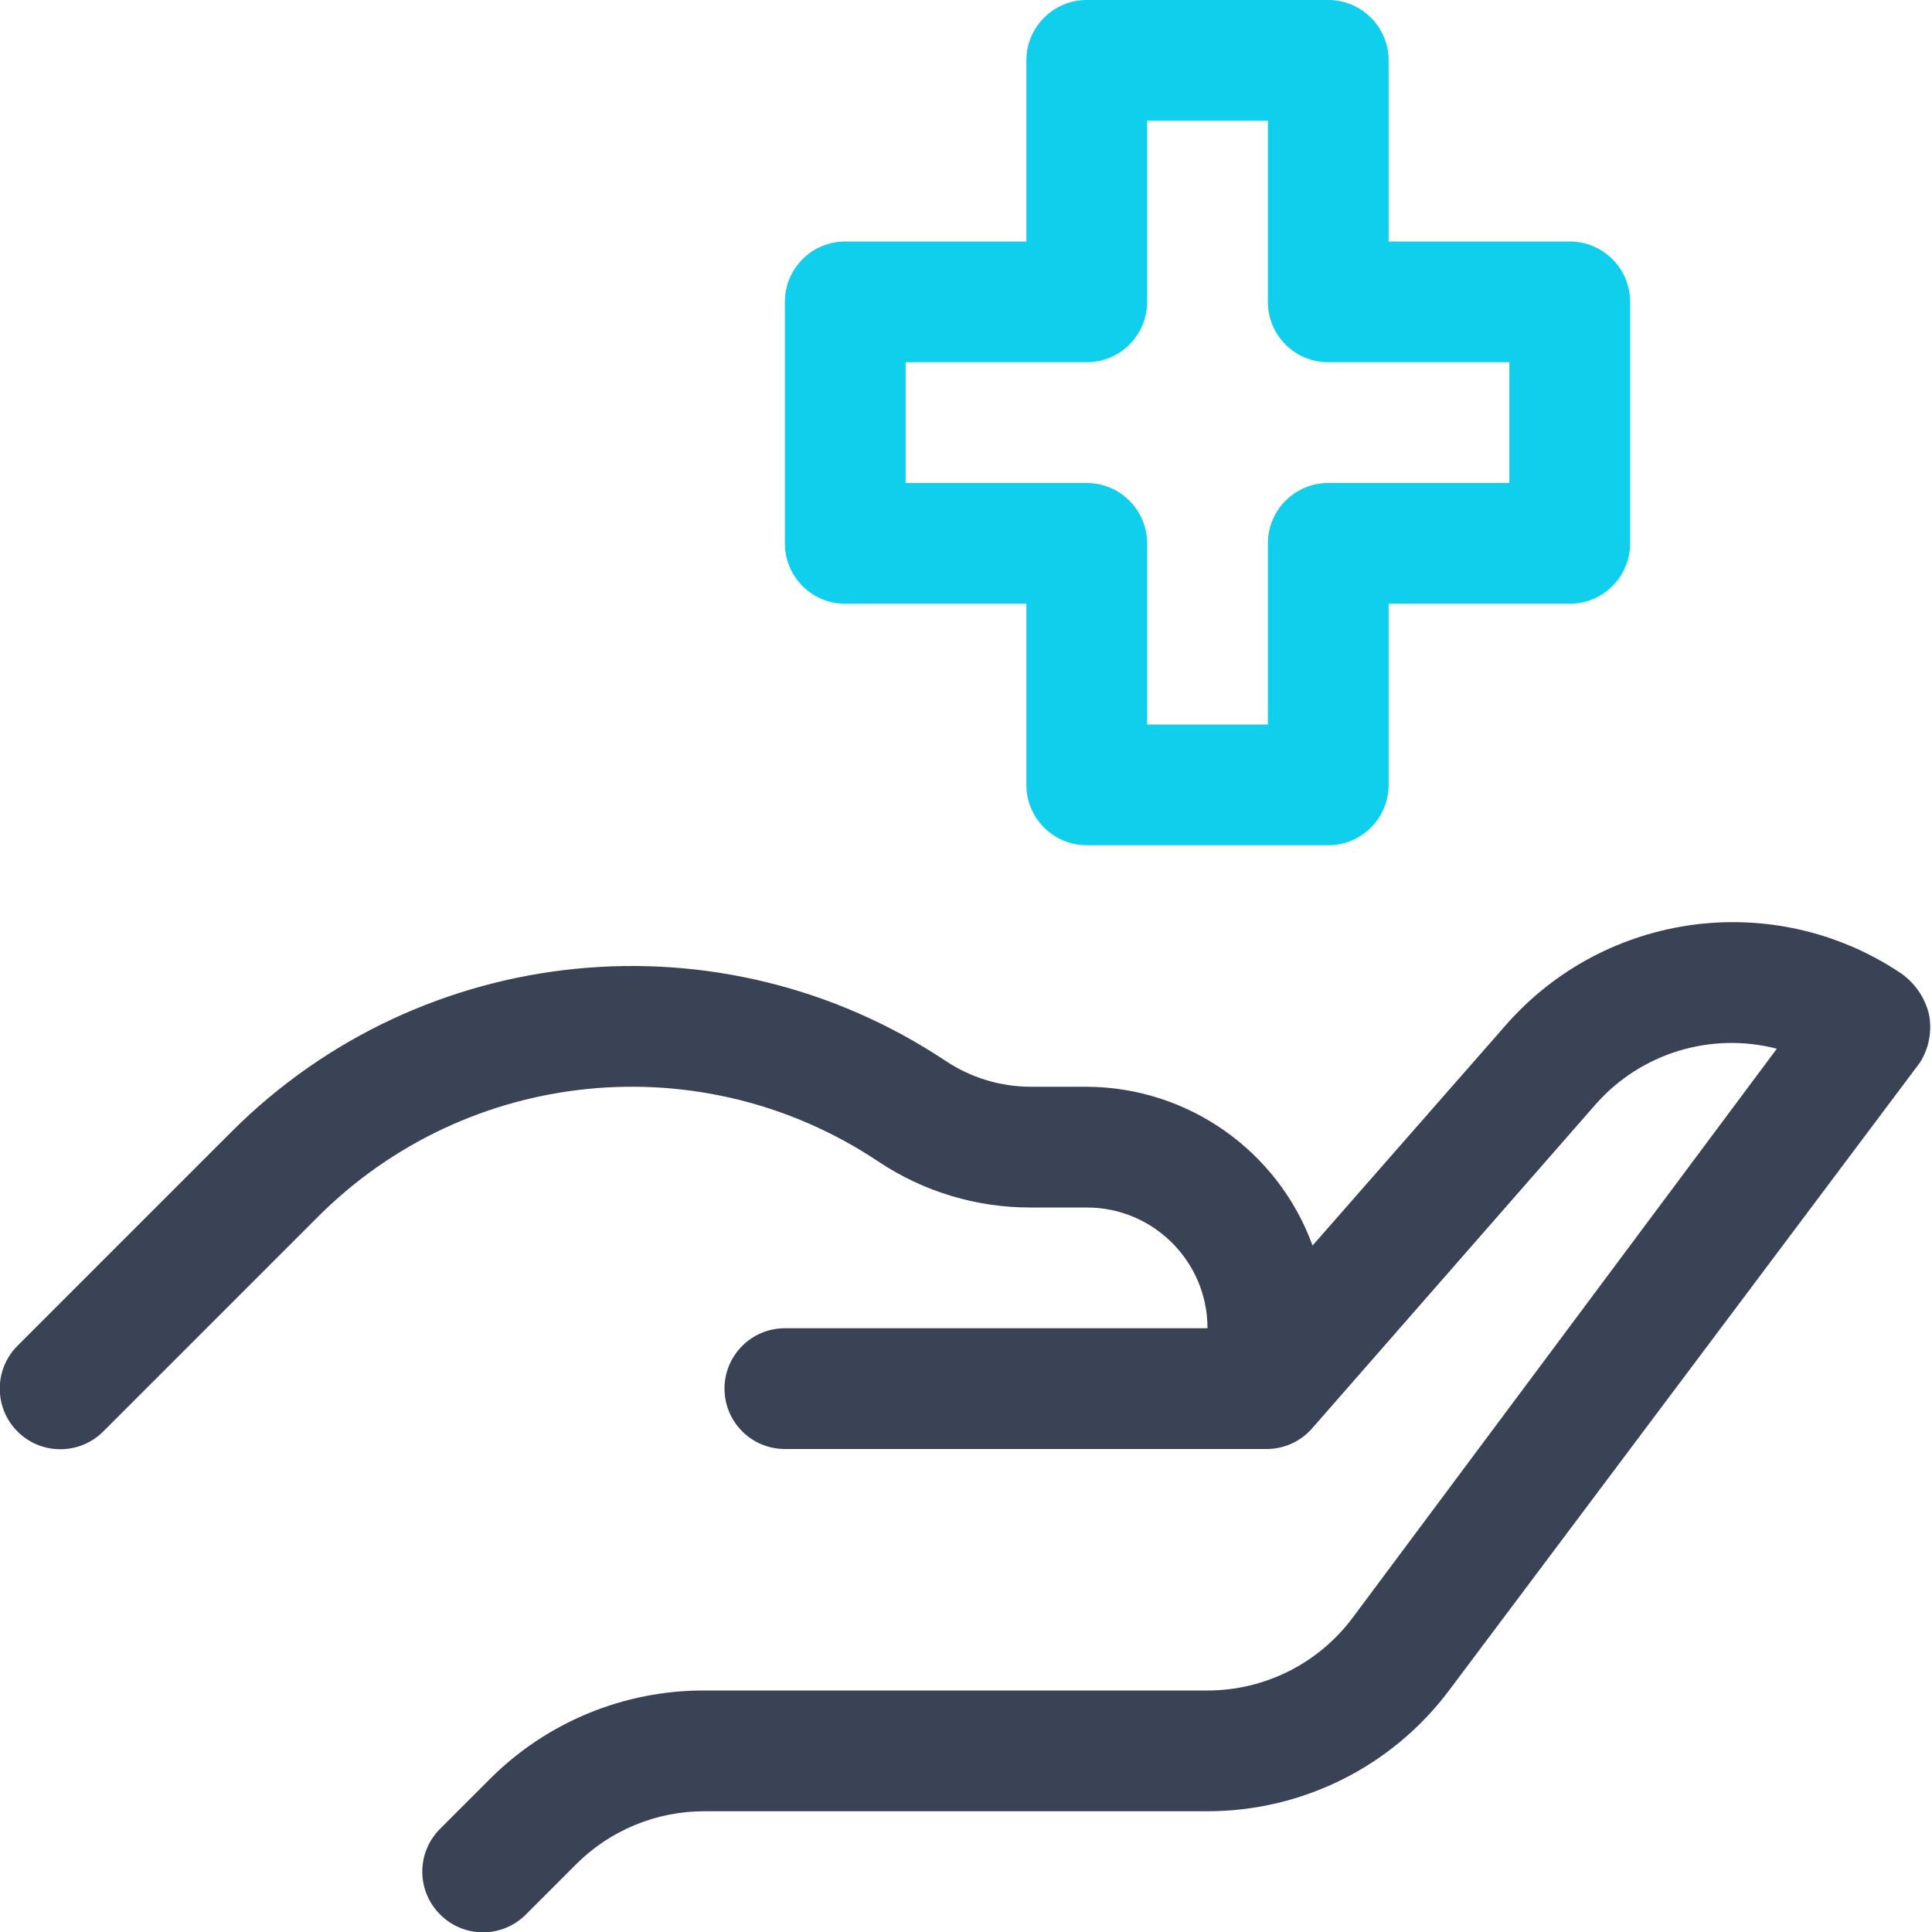
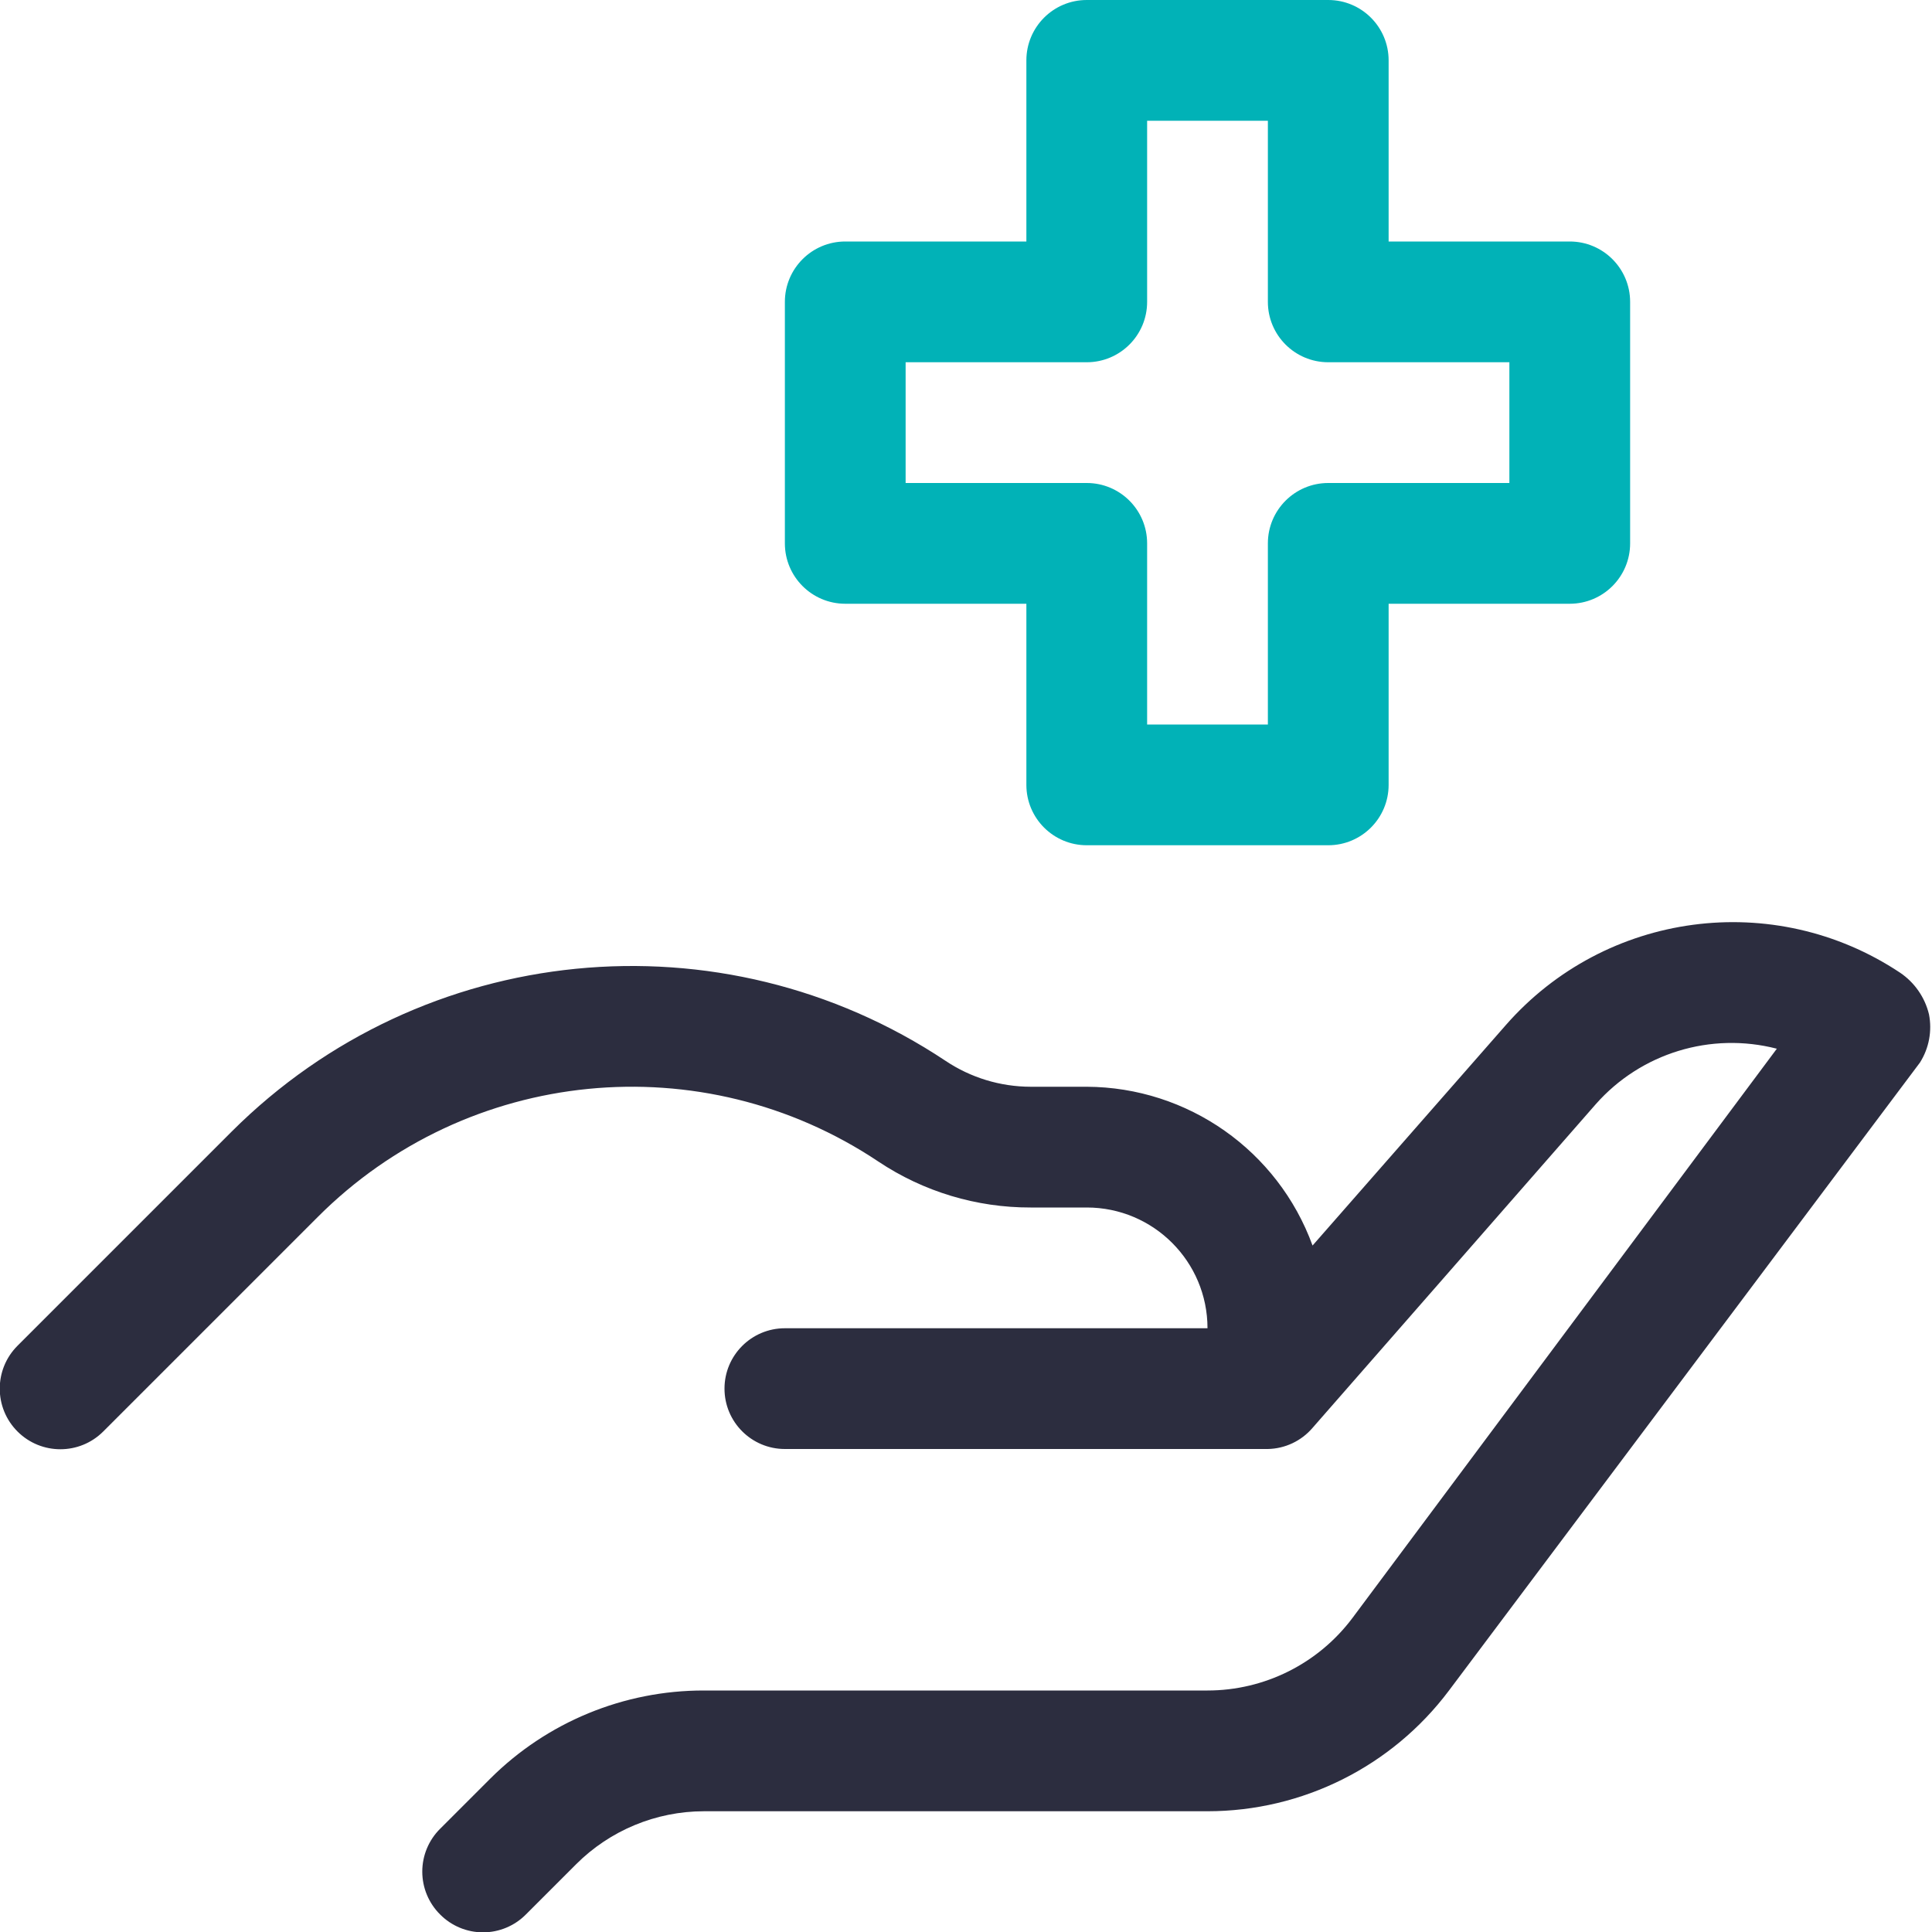
<svg xmlns="http://www.w3.org/2000/svg" width="800px" height="800px" viewBox="0 0 32 32" fill="#000000">
  <g id="SVGRepo_bgCarrier" stroke-width="0" />
  <g id="SVGRepo_tracerCarrier" stroke-linecap="round" stroke-linejoin="round" />
  <g id="SVGRepo_iconCarrier">
    <defs>
-       <style>.cls-1{fill:#3A4256;}.cls-2{fill:#0FCFEC;}</style>
+       <style>.cls-1{fill:#2C2D3F;}.cls-2{fill:#01B2B7;}</style>
    </defs>
    <g data-name="34. Health Care" id="_34._Health_Care">
      <path class="cls-1" d="M31.47,16.11a5,5,0,0,0-6.53.87l-3.2,3.65A4,4,0,0,0,18,18h-.93a2.54,2.54,0,0,1-1.41-.43A9.38,9.38,0,0,0,3.84,18.74L.29,22.29a1,1,0,0,0,1.42,1.42l3.55-3.55a7.35,7.35,0,0,1,9.29-.92,4.52,4.52,0,0,0,2.52.76H18a2,2,0,0,1,2,2H13a1,1,0,0,0,0,2h8a1,1,0,0,0,.74-.35h0l4.69-5.36a3,3,0,0,1,3-.92L22.4,26.8A3,3,0,0,1,20,28H11.66a5,5,0,0,0-3.54,1.46l-.83.83a1,1,0,0,0,0,1.42,1,1,0,0,0,1.42,0l.83-.83A3,3,0,0,1,11.66,30H20a5,5,0,0,0,4-2l7.8-10.4a1.1,1.1,0,0,0,.15-.8A1.16,1.16,0,0,0,31.47,16.11Z" />
      <path class="cls-2" d="M22,14H18a1,1,0,0,1-1-1V10H14a1,1,0,0,1-1-1V5a1,1,0,0,1,1-1h3V1a1,1,0,0,1,1-1h4a1,1,0,0,1,1,1V4h3a1,1,0,0,1,1,1V9a1,1,0,0,1-1,1H23v3A1,1,0,0,1,22,14Zm-3-2h2V9a1,1,0,0,1,1-1h3V6H22a1,1,0,0,1-1-1V2H19V5a1,1,0,0,1-1,1H15V8h3a1,1,0,0,1,1,1Z" />
    </g>
  </g>
</svg>
